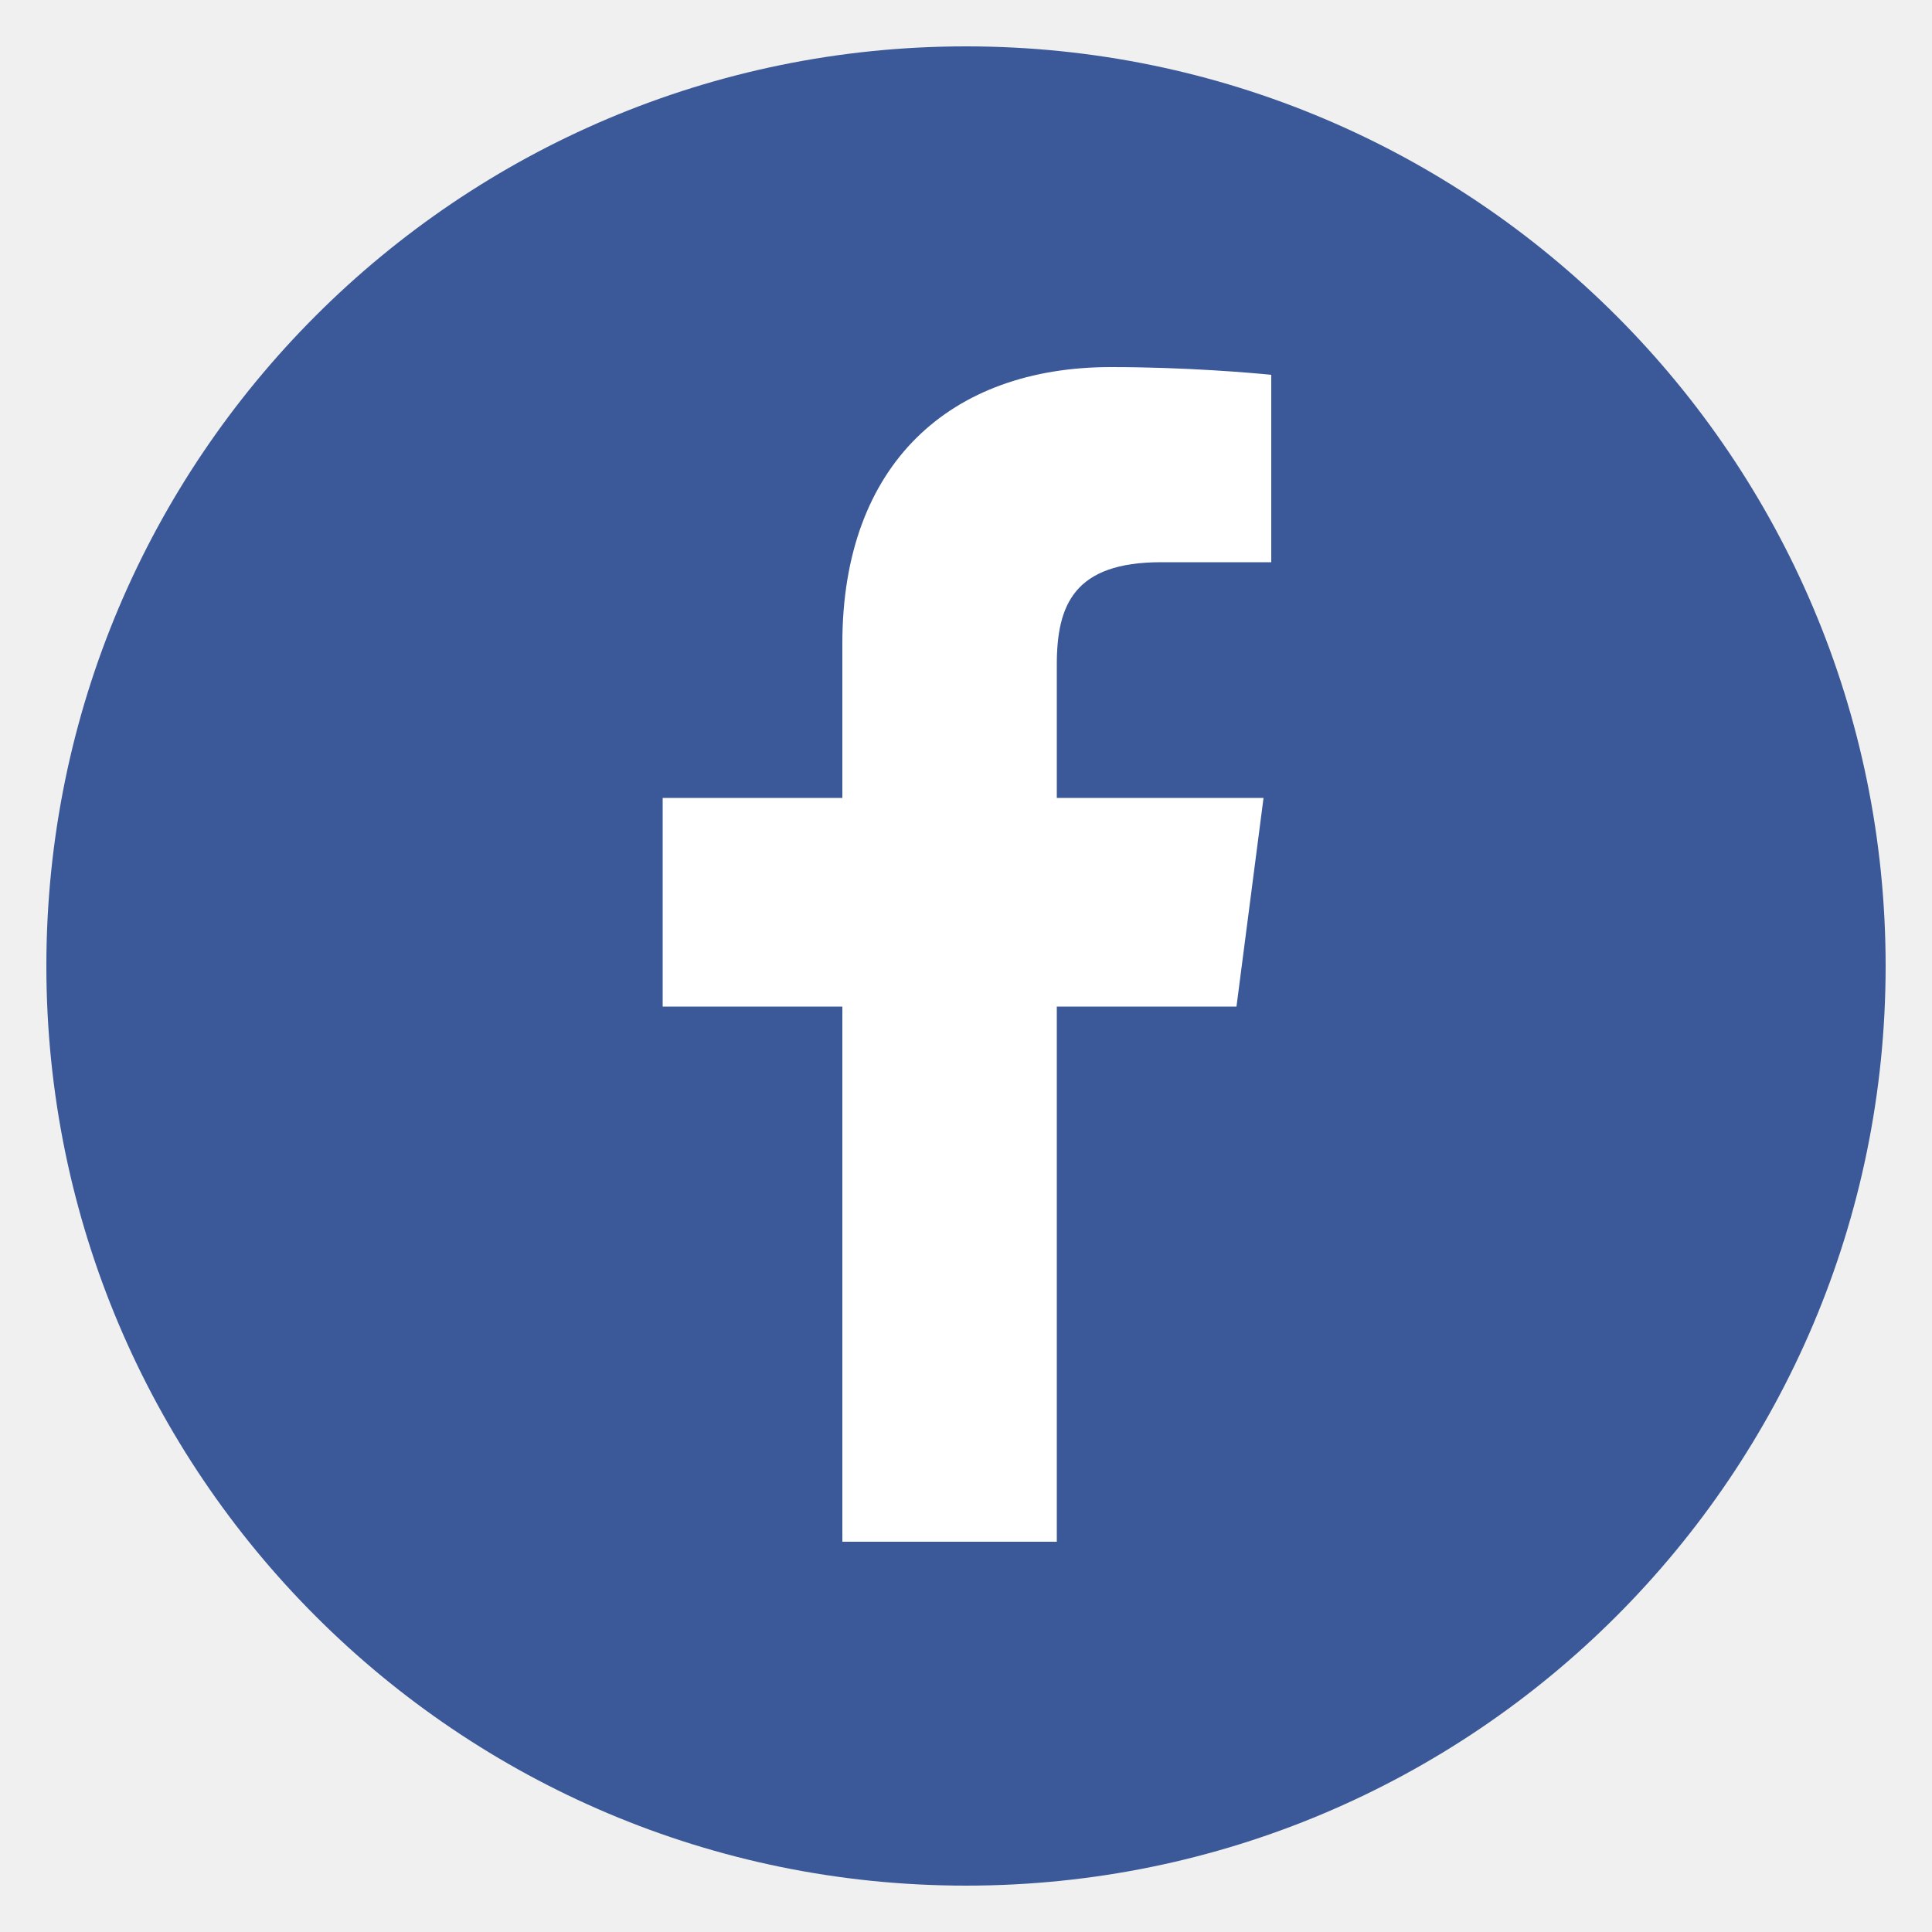
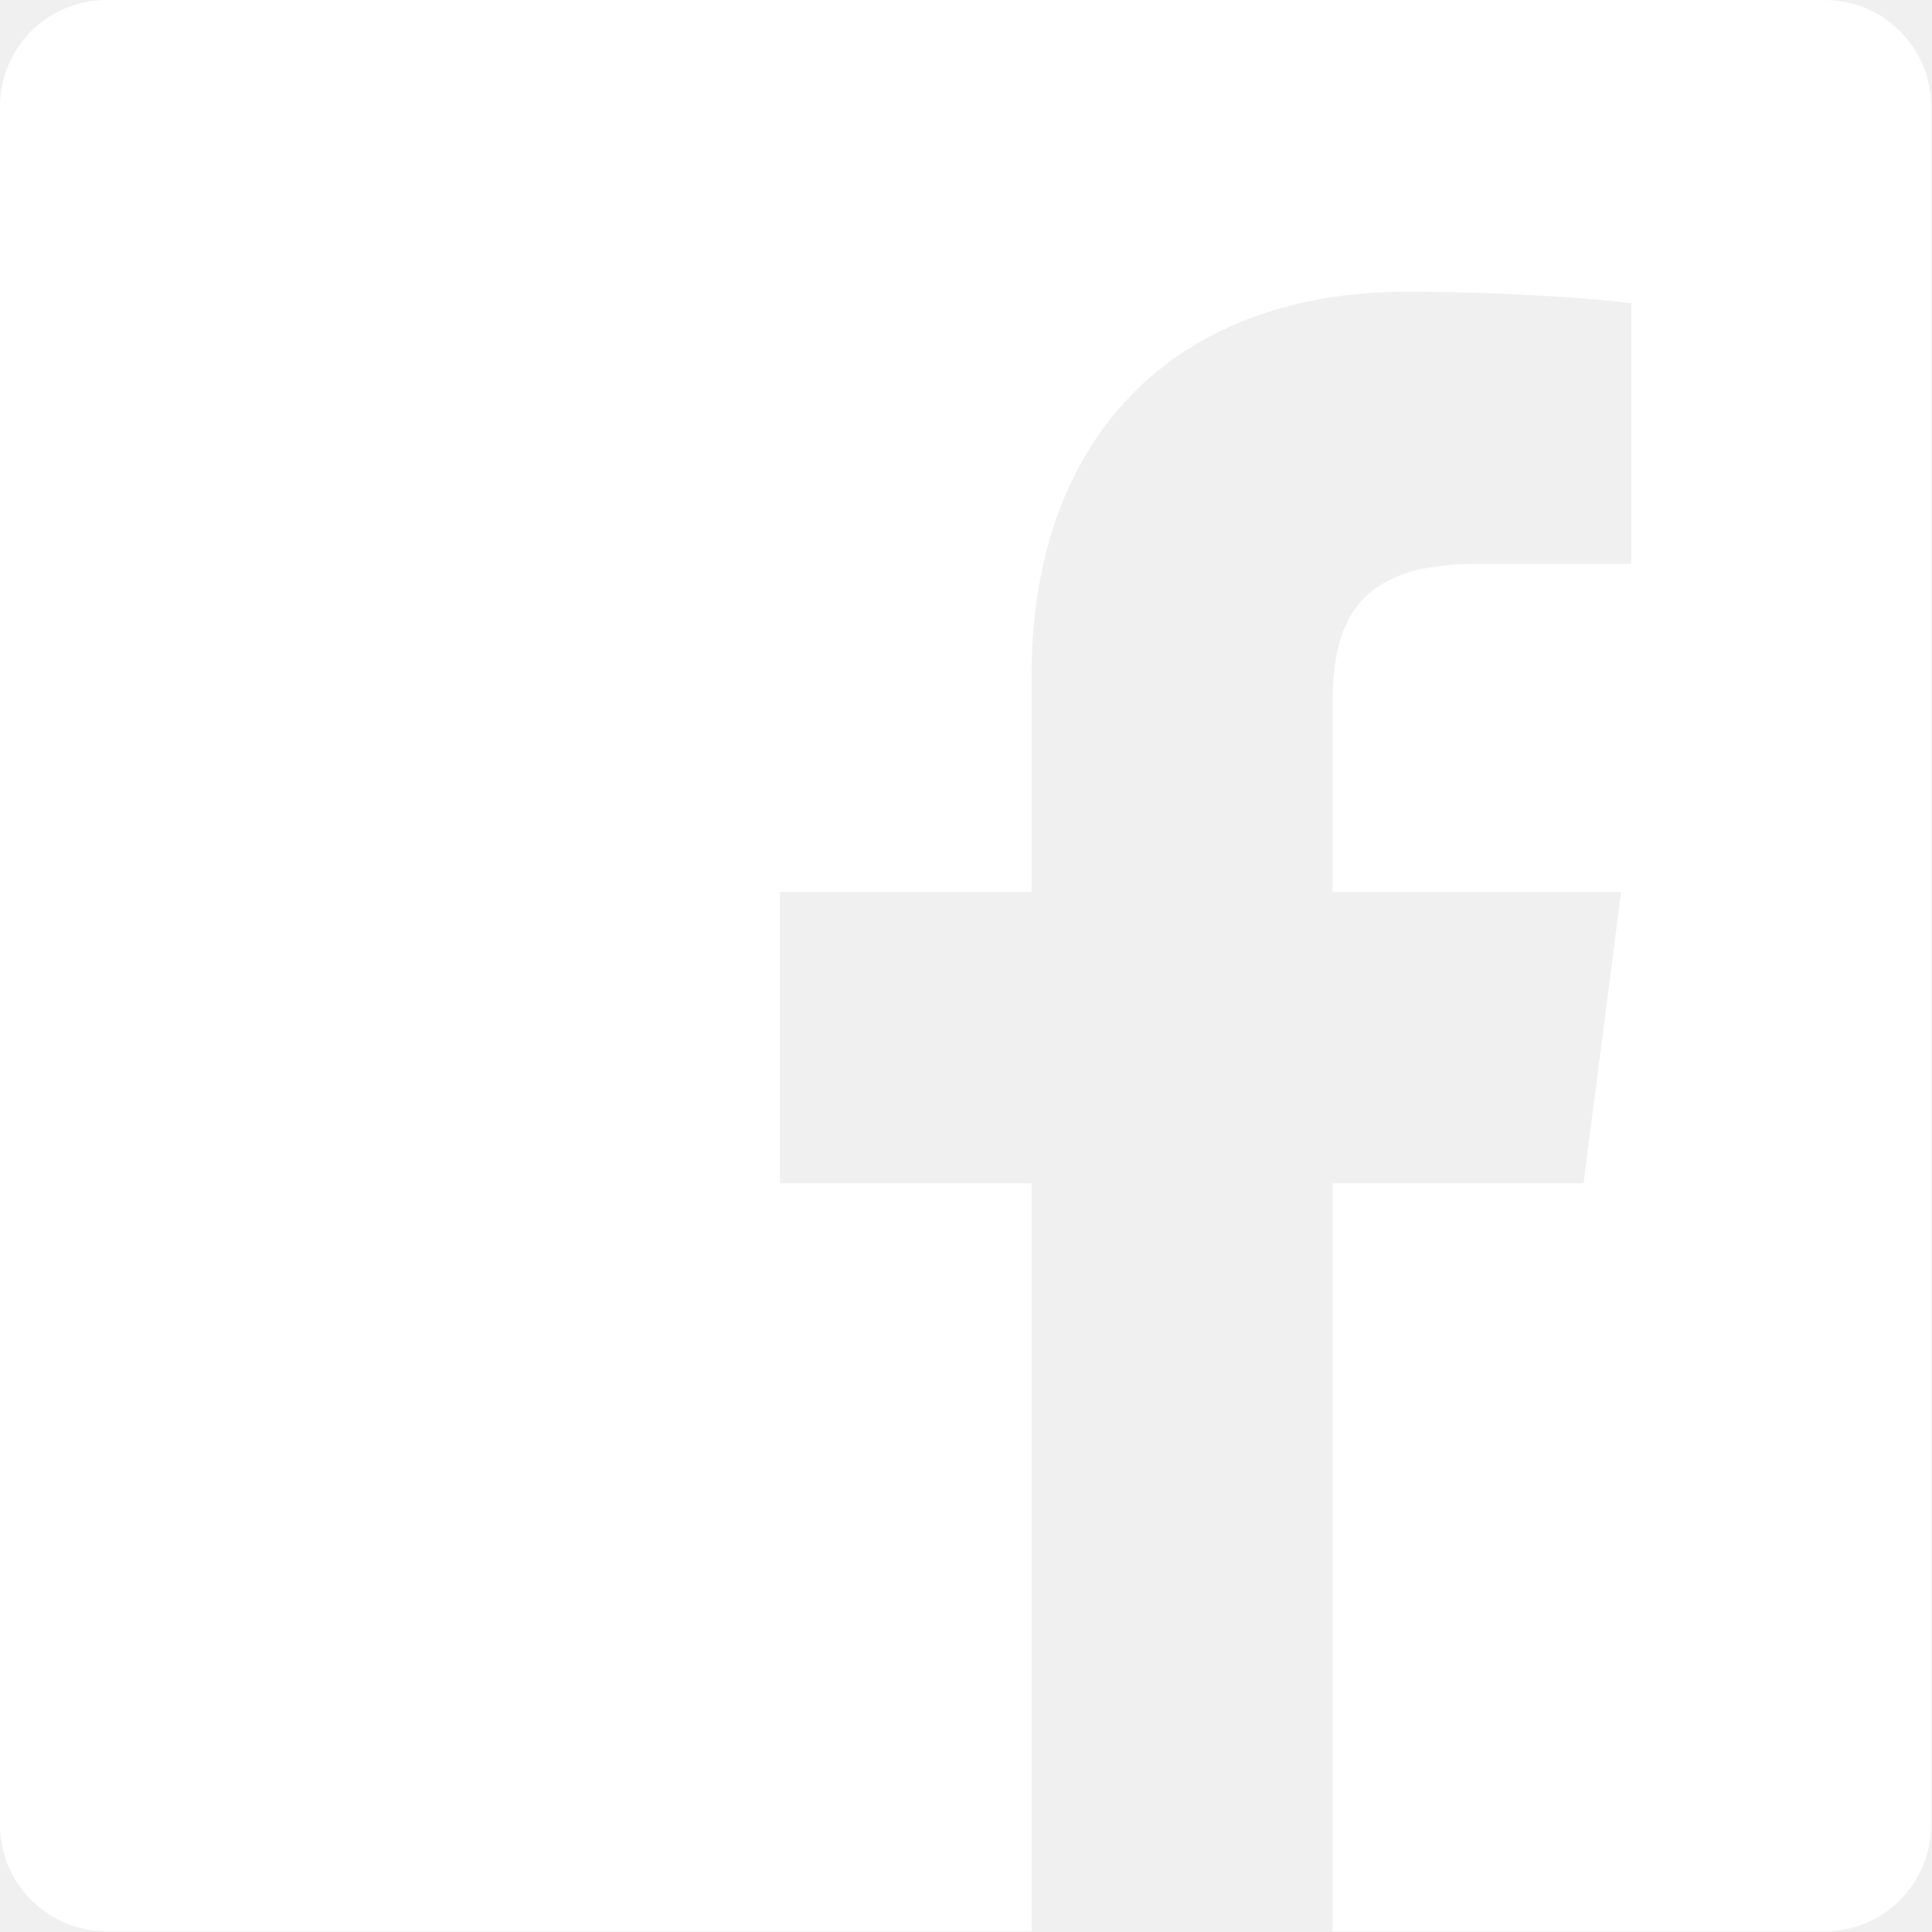
- <svg xmlns="http://www.w3.org/2000/svg" version="1.1" id="Layer_1" x="0px" y="0px" viewBox="0 0 100 100" style="enable-background:new 0 0 100 100;" xml:space="preserve">
-   <style type="text/css">
- 	.st0{fill:#3B5998;}
- 	.st1{fill:#FFFFFF;}
- </style>
-   <g>
-     <circle class="st0" cx="50" cy="50" r="47.6" />
-     <path id="f_1_" class="st1" d="M54.7,79.8V52.1H64l1.4-10.8H54.7v-6.9c0-3.1,0.9-5.3,5.4-5.3l5.7,0v-9.7c-1-0.1-4.4-0.4-8.3-0.4   c-8.3,0-13.9,5-13.9,14.3v8h-9.3v10.8h9.3v27.7H54.7z" />
+ <svg xmlns="http://www.w3.org/2000/svg" xmlns:xlink="http://www.w3.org/1999/xlink" width="14px" height="14px" viewBox="0 0 14 14" version="1.1">
+   <defs>
+     <polygon id="path-1" points="5.24344571e-06 13.994 13.994 13.994 13.994 2.09737828e-05 5.24344571e-06 2.09737828e-05" />
+   </defs>
+   <g id="Social-Icons" stroke="none" stroke-width="1" fill="none" fill-rule="evenodd">
+     <g id="Facebook" transform="translate(-3, -3)">
+       <g id="Page-1" transform="translate(3, 3)">
+         <mask id="mask-2" fill="white">
+           <use xlink:href="#path-1" />
+         </mask>
+         <g id="Clip-2" />
+         <path d="M13.222,2.09737828e-05 L0.772,2.09737828e-05 C0.346,2.09737828e-05 5.24344571e-06,0.346 5.24344571e-06,0.772 L5.24344571e-06,13.222 C5.24344571e-06,13.649 0.346,13.995 0.772,13.995 L7.475,13.995 L7.475,8.575 L5.651,8.575 L5.651,6.463 L7.475,6.463 L7.475,4.905 C7.475,3.098 8.579,2.114 10.191,2.114 C10.964,2.114 11.628,2.171 11.821,2.197 L11.821,4.086 L10.703,4.086 C9.826,4.086 9.656,4.503 9.656,5.115 L9.656,6.463 L11.747,6.463 L11.475,8.575 L9.656,8.575 L9.656,13.995 L13.222,13.995 C13.649,13.995 13.994,13.649 13.994,13.222 L13.994,0.772 C13.994,0.346 13.649,2.09737828e-05 13.222,2.09737828e-05" id="Fill-1" fill="#FFFFFF" mask="url(#mask-2)" />
+       </g>
+     </g>
  </g>
</svg>
